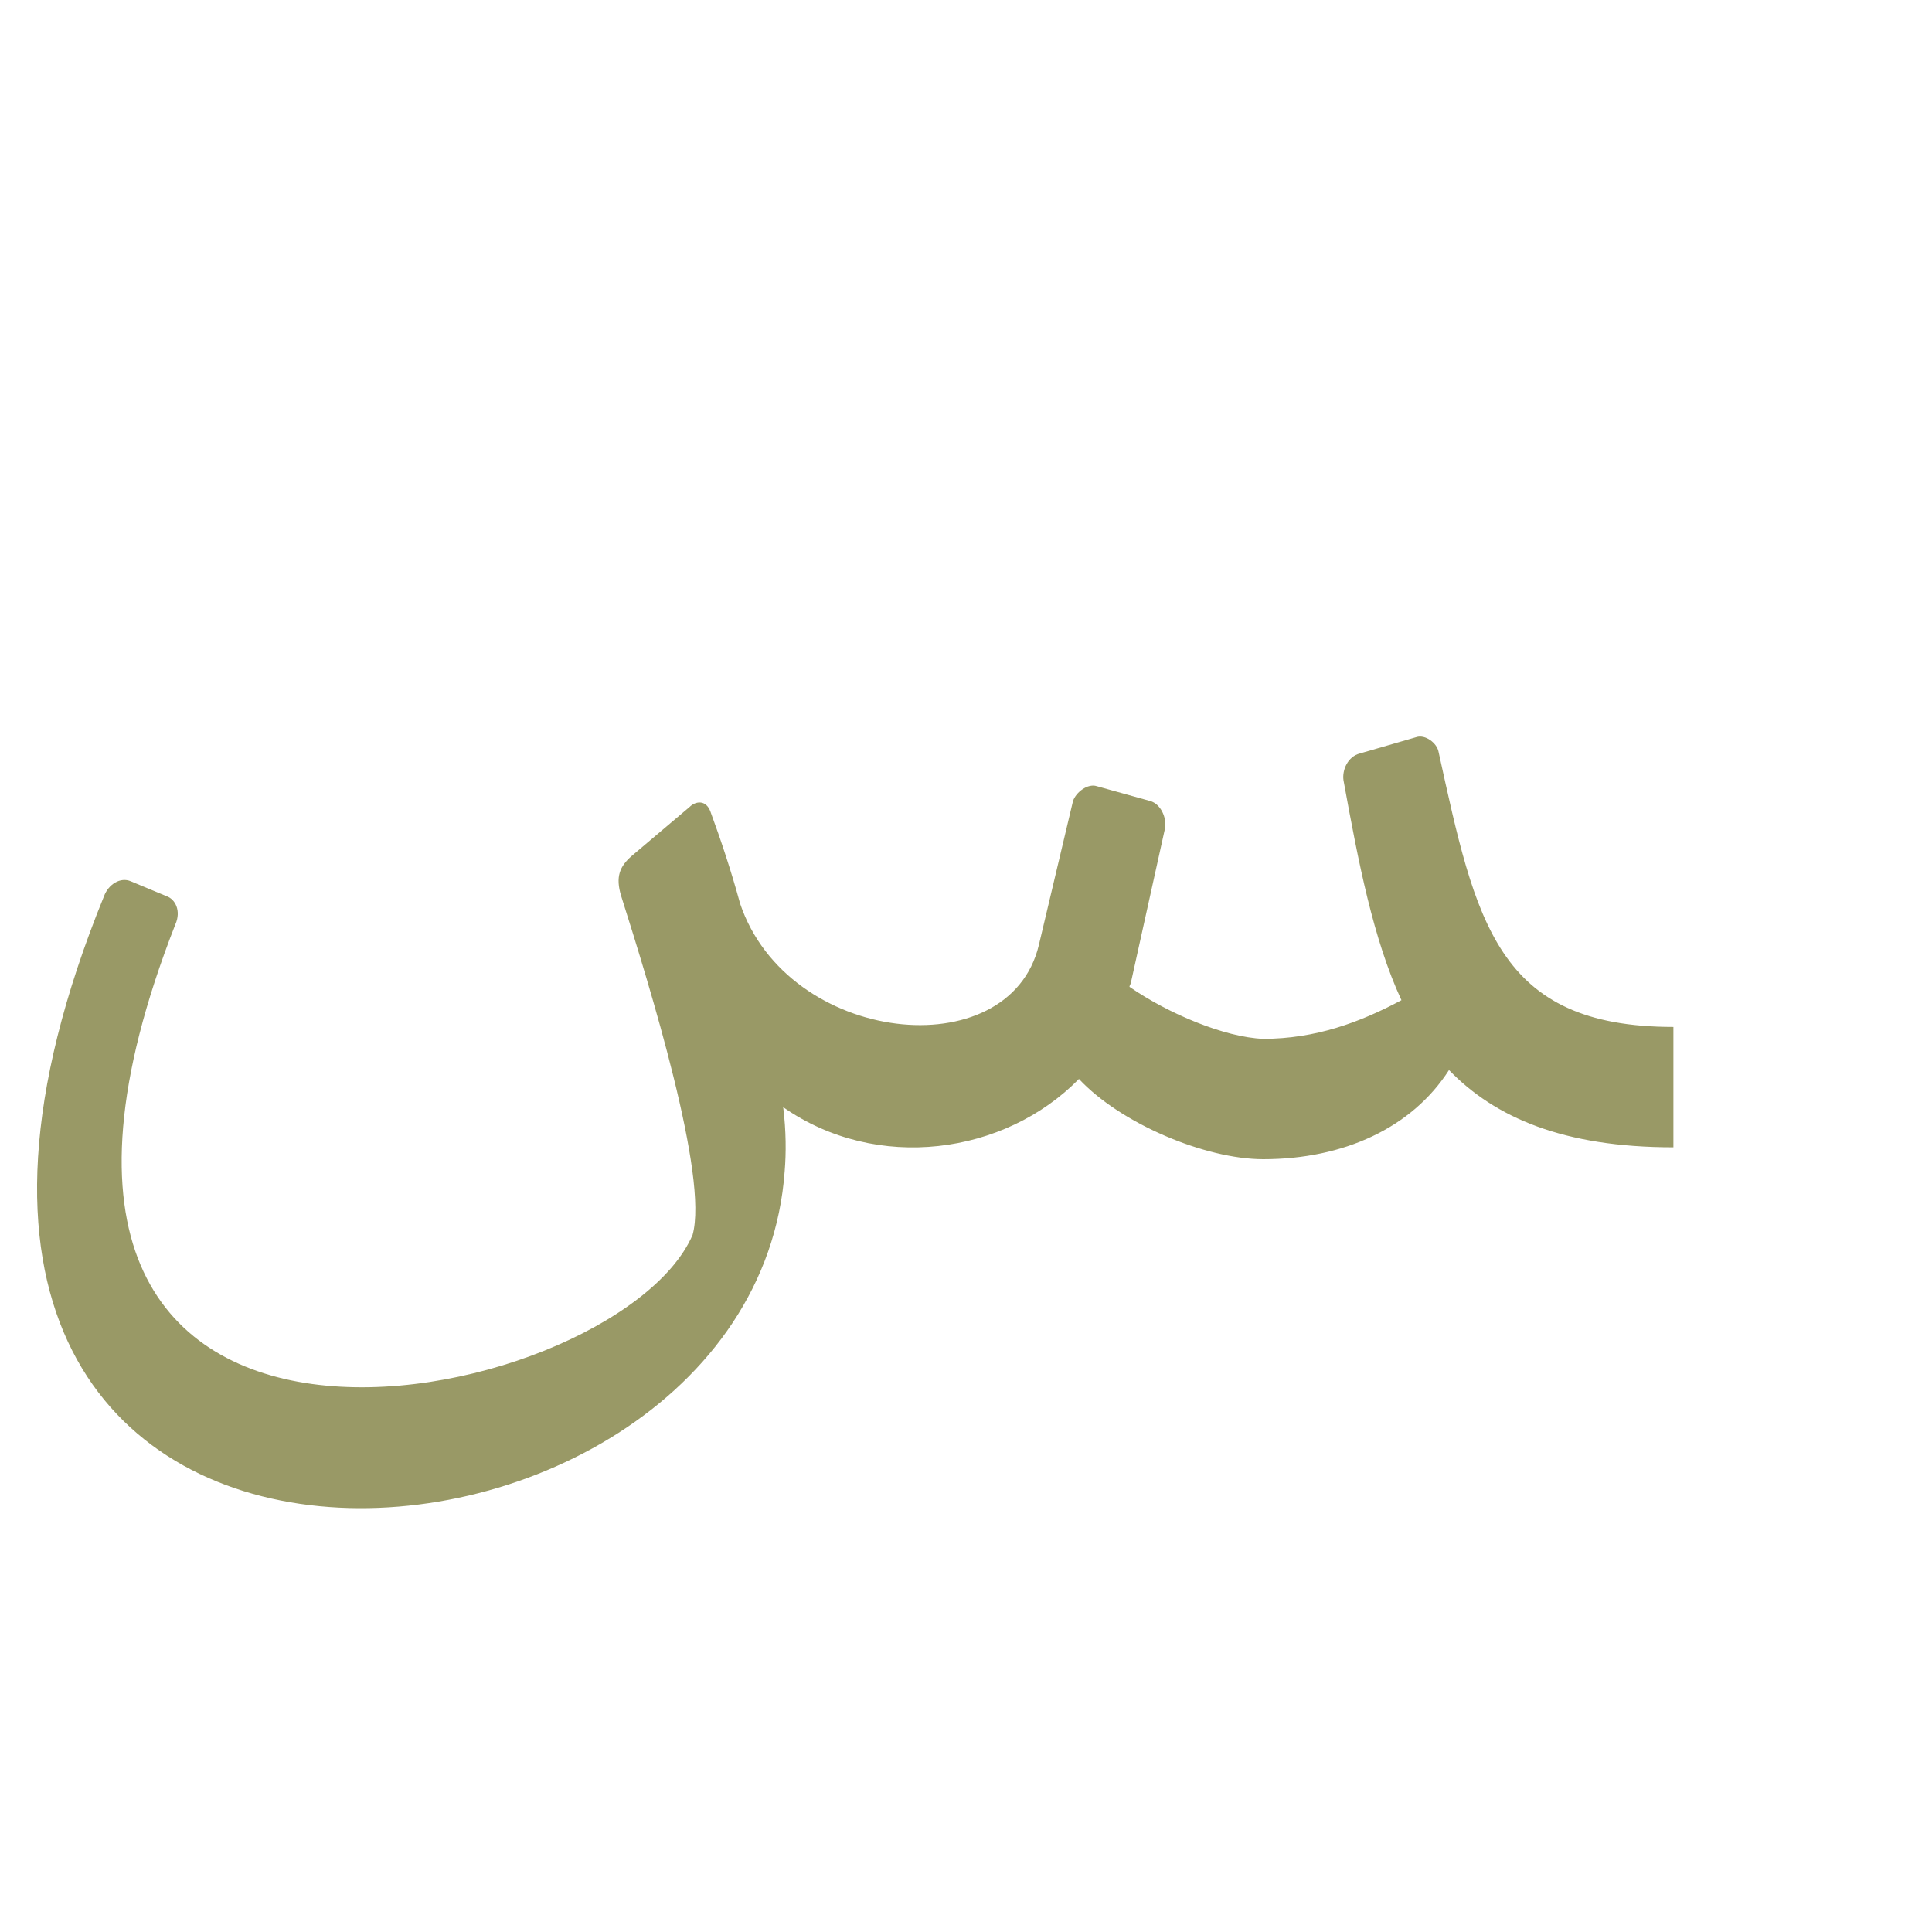
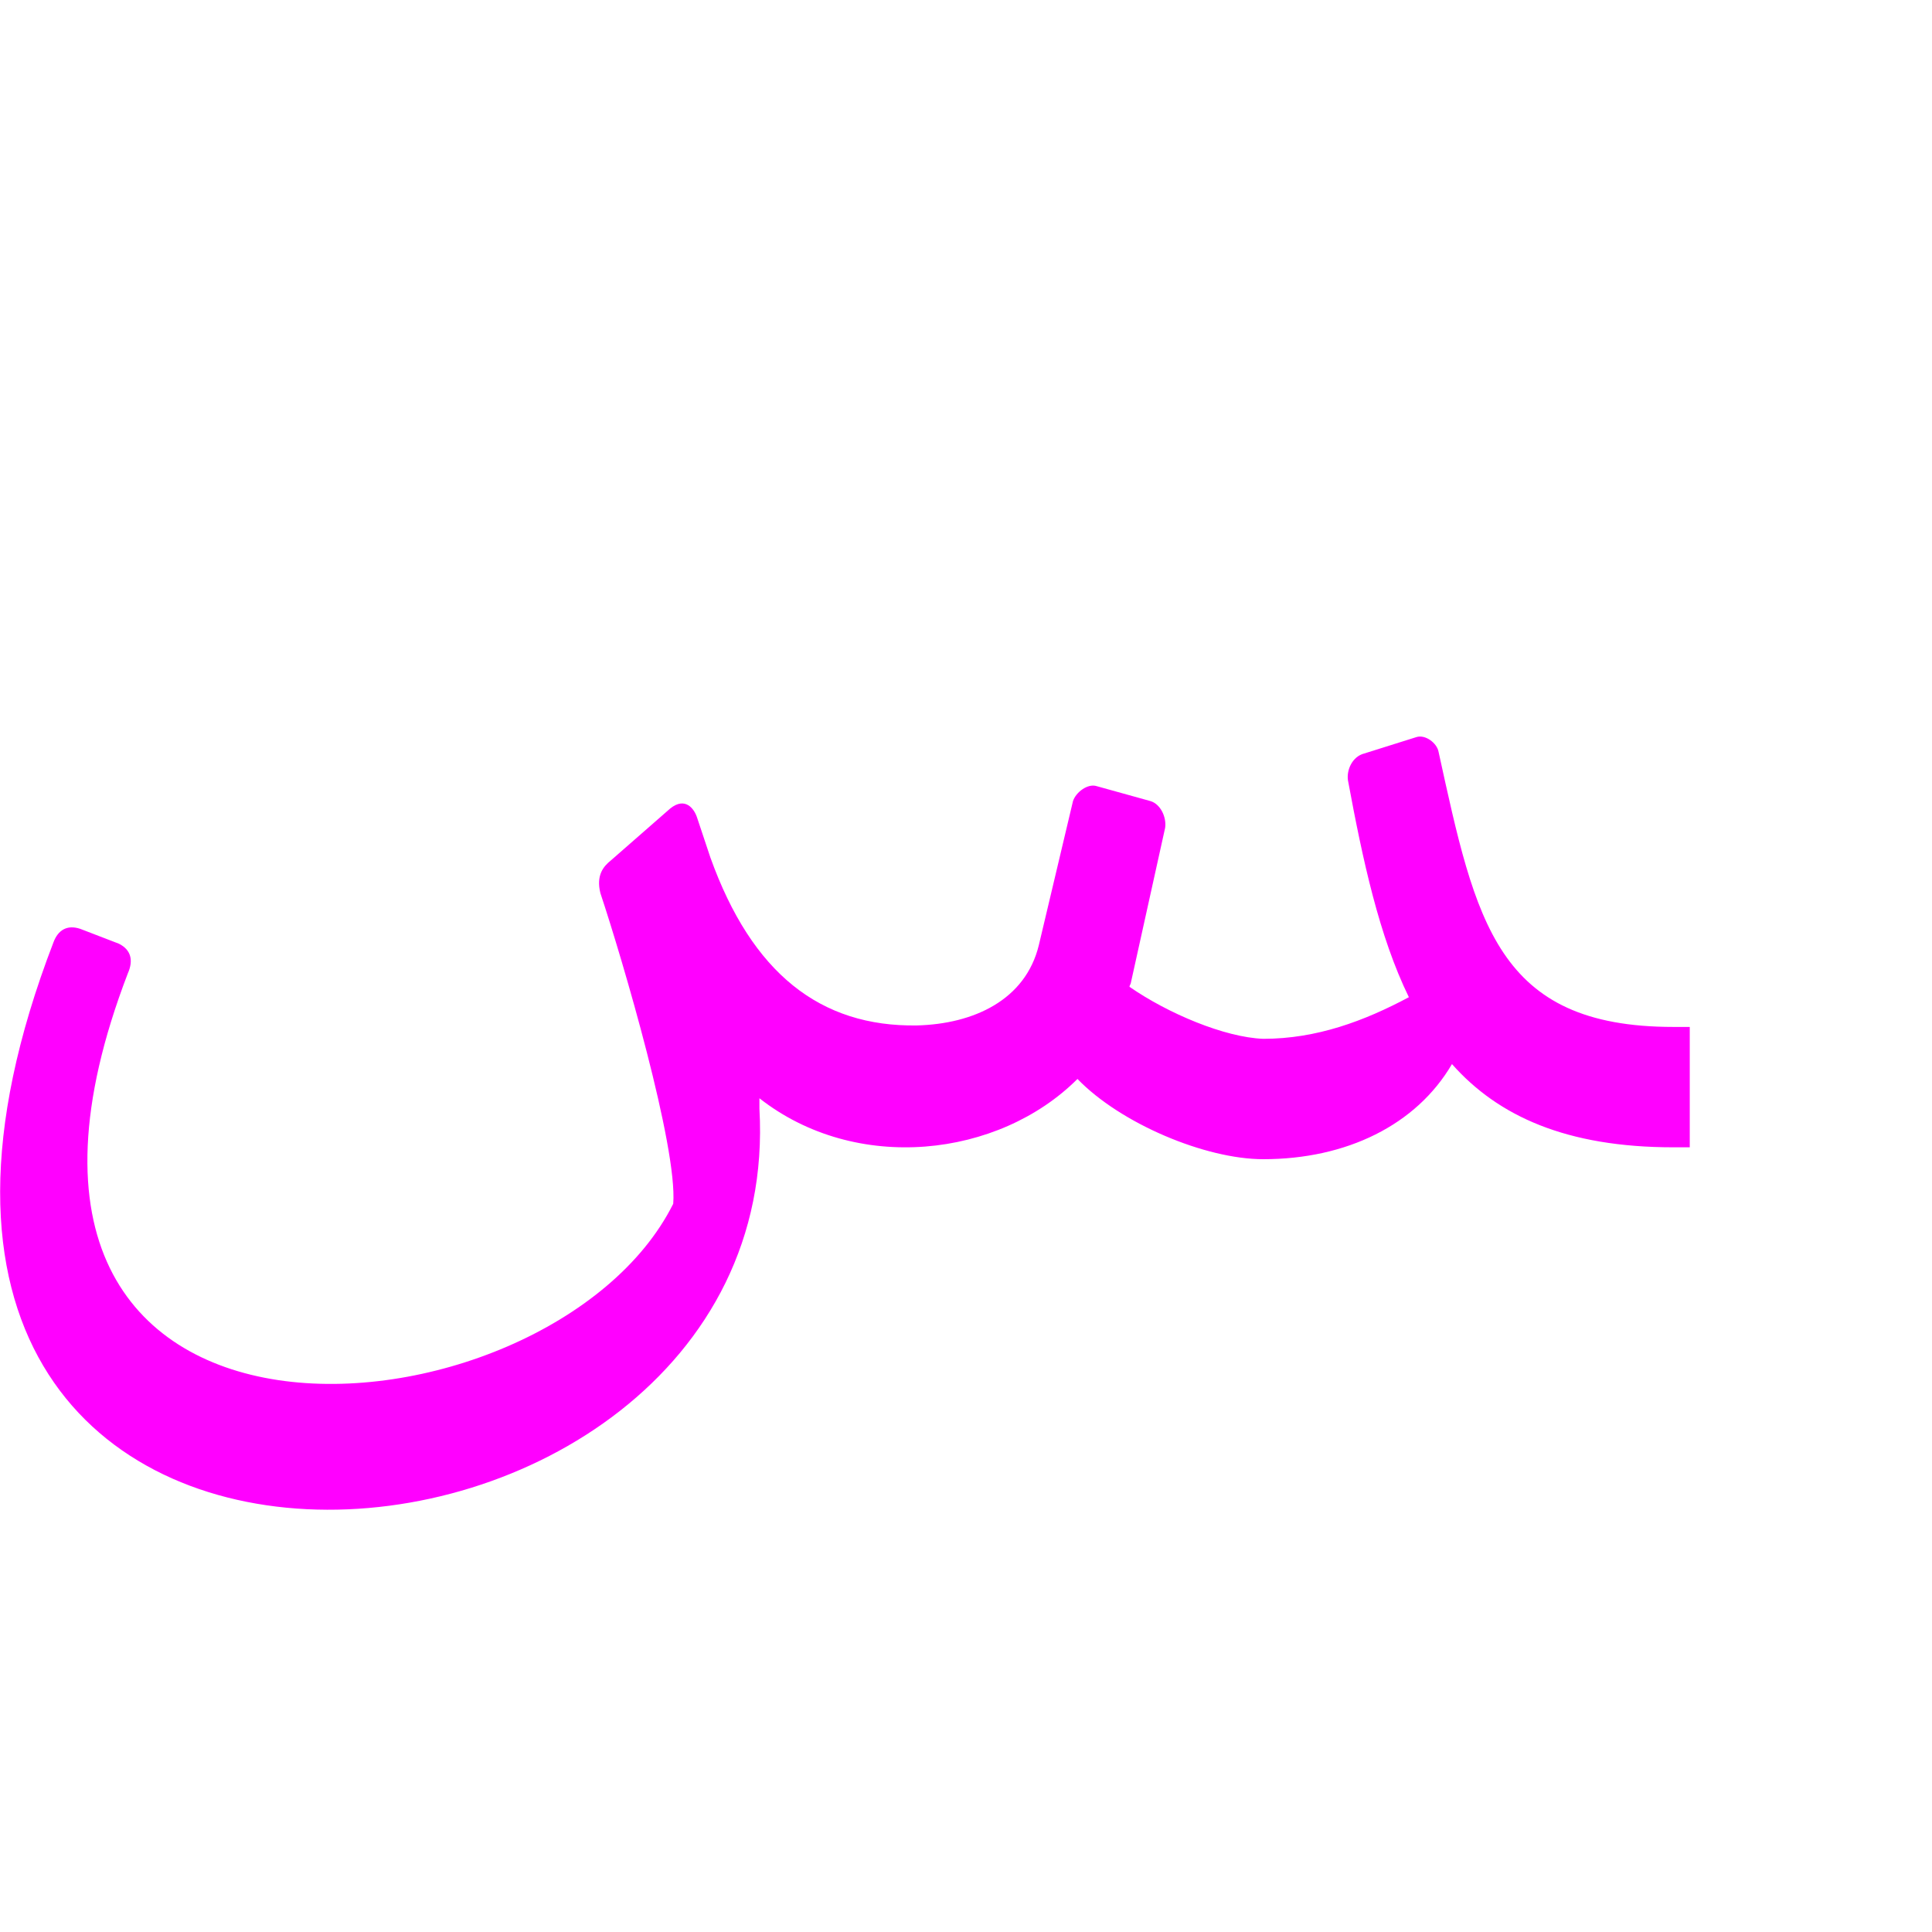
<svg xmlns="http://www.w3.org/2000/svg" xml:space="preserve" width="1300px" height="1300px" version="1.0" style="shape-rendering:geometricPrecision; text-rendering:geometricPrecision; image-rendering:optimizeQuality; fill-rule:evenodd; clip-rule:evenodd" viewBox="0 0 1300 1056">
  <defs>
    <style type="text/css">
   
-     .fil0 {fill:#999966}
+     .fil0 {fill:fuchsia}
   
  </style>
  </defs>
  <g id="_100:master">
-     <path class="fil0" d="M1126 569l0 81c-74,0 -120,-20 -151,-52 -25,39 -71,60 -125,60 -39,0 -96,-24 -124,-54 -50,51 -136,63 -199,19 2,16 2,31 1,43 -22,306 -678,355 -458,-185 3,-8 11,-13 18,-10l24 10c6,2 10,10 6,19 -167,426 296,329 348,209 11,-39 -29,-168 -48,-228 -4,-13 -1,-20 7,-27l39 -33c4,-4 11,-5 14,3 7,19 14,40 20,62 32,95 181,111 201,28l23 -97c2,-6 10,-12 16,-10l36 10c7,2 11,11 10,18l-23 104c0,1 -1,2 -1,3 26,18 64,34 90,35 35,0 65,-11 93,-26 -19,-41 -29,-93 -39,-148 -1,-7 3,-16 11,-18l38 -11c6,-2 14,4 15,10 25,114 39,185 158,185z" />
+     <path class="fil0" d="M948 549c-20,-41 -31,-92 -41,-146 -1,-7 3,-16 11,-18l35 -11c6,-2 14,4 15,10 25,114 39,185 158,185l11 0 0 81 -11 0c-72,0 -118,-21 -149,-56 -24,41 -71,64 -127,64 -39,0 -96,-24 -125,-54 -53,53 -149,64 -214,13l0 7c20,351 -674,405 -475,-112 3,-8 9,-12 18,-9l26 10c8,4 10,11 6,20 -137,357 284,321 367,155 3,-38 -34,-164 -49,-209 -3,-12 2,-18 7,-22l40 -35c10,-8 16,0 18,6 3,9 6,18 9,27 28,78 74,114 139,113 38,-1 73,-17 82,-54l23 -97c2,-6 10,-12 16,-10l36 10c7,2 11,11 10,18l-23 104c0,1 -1,2 -1,3 26,18 64,34 90,35 36,0 68,-12 98,-28z" />
  </g>
</svg>
